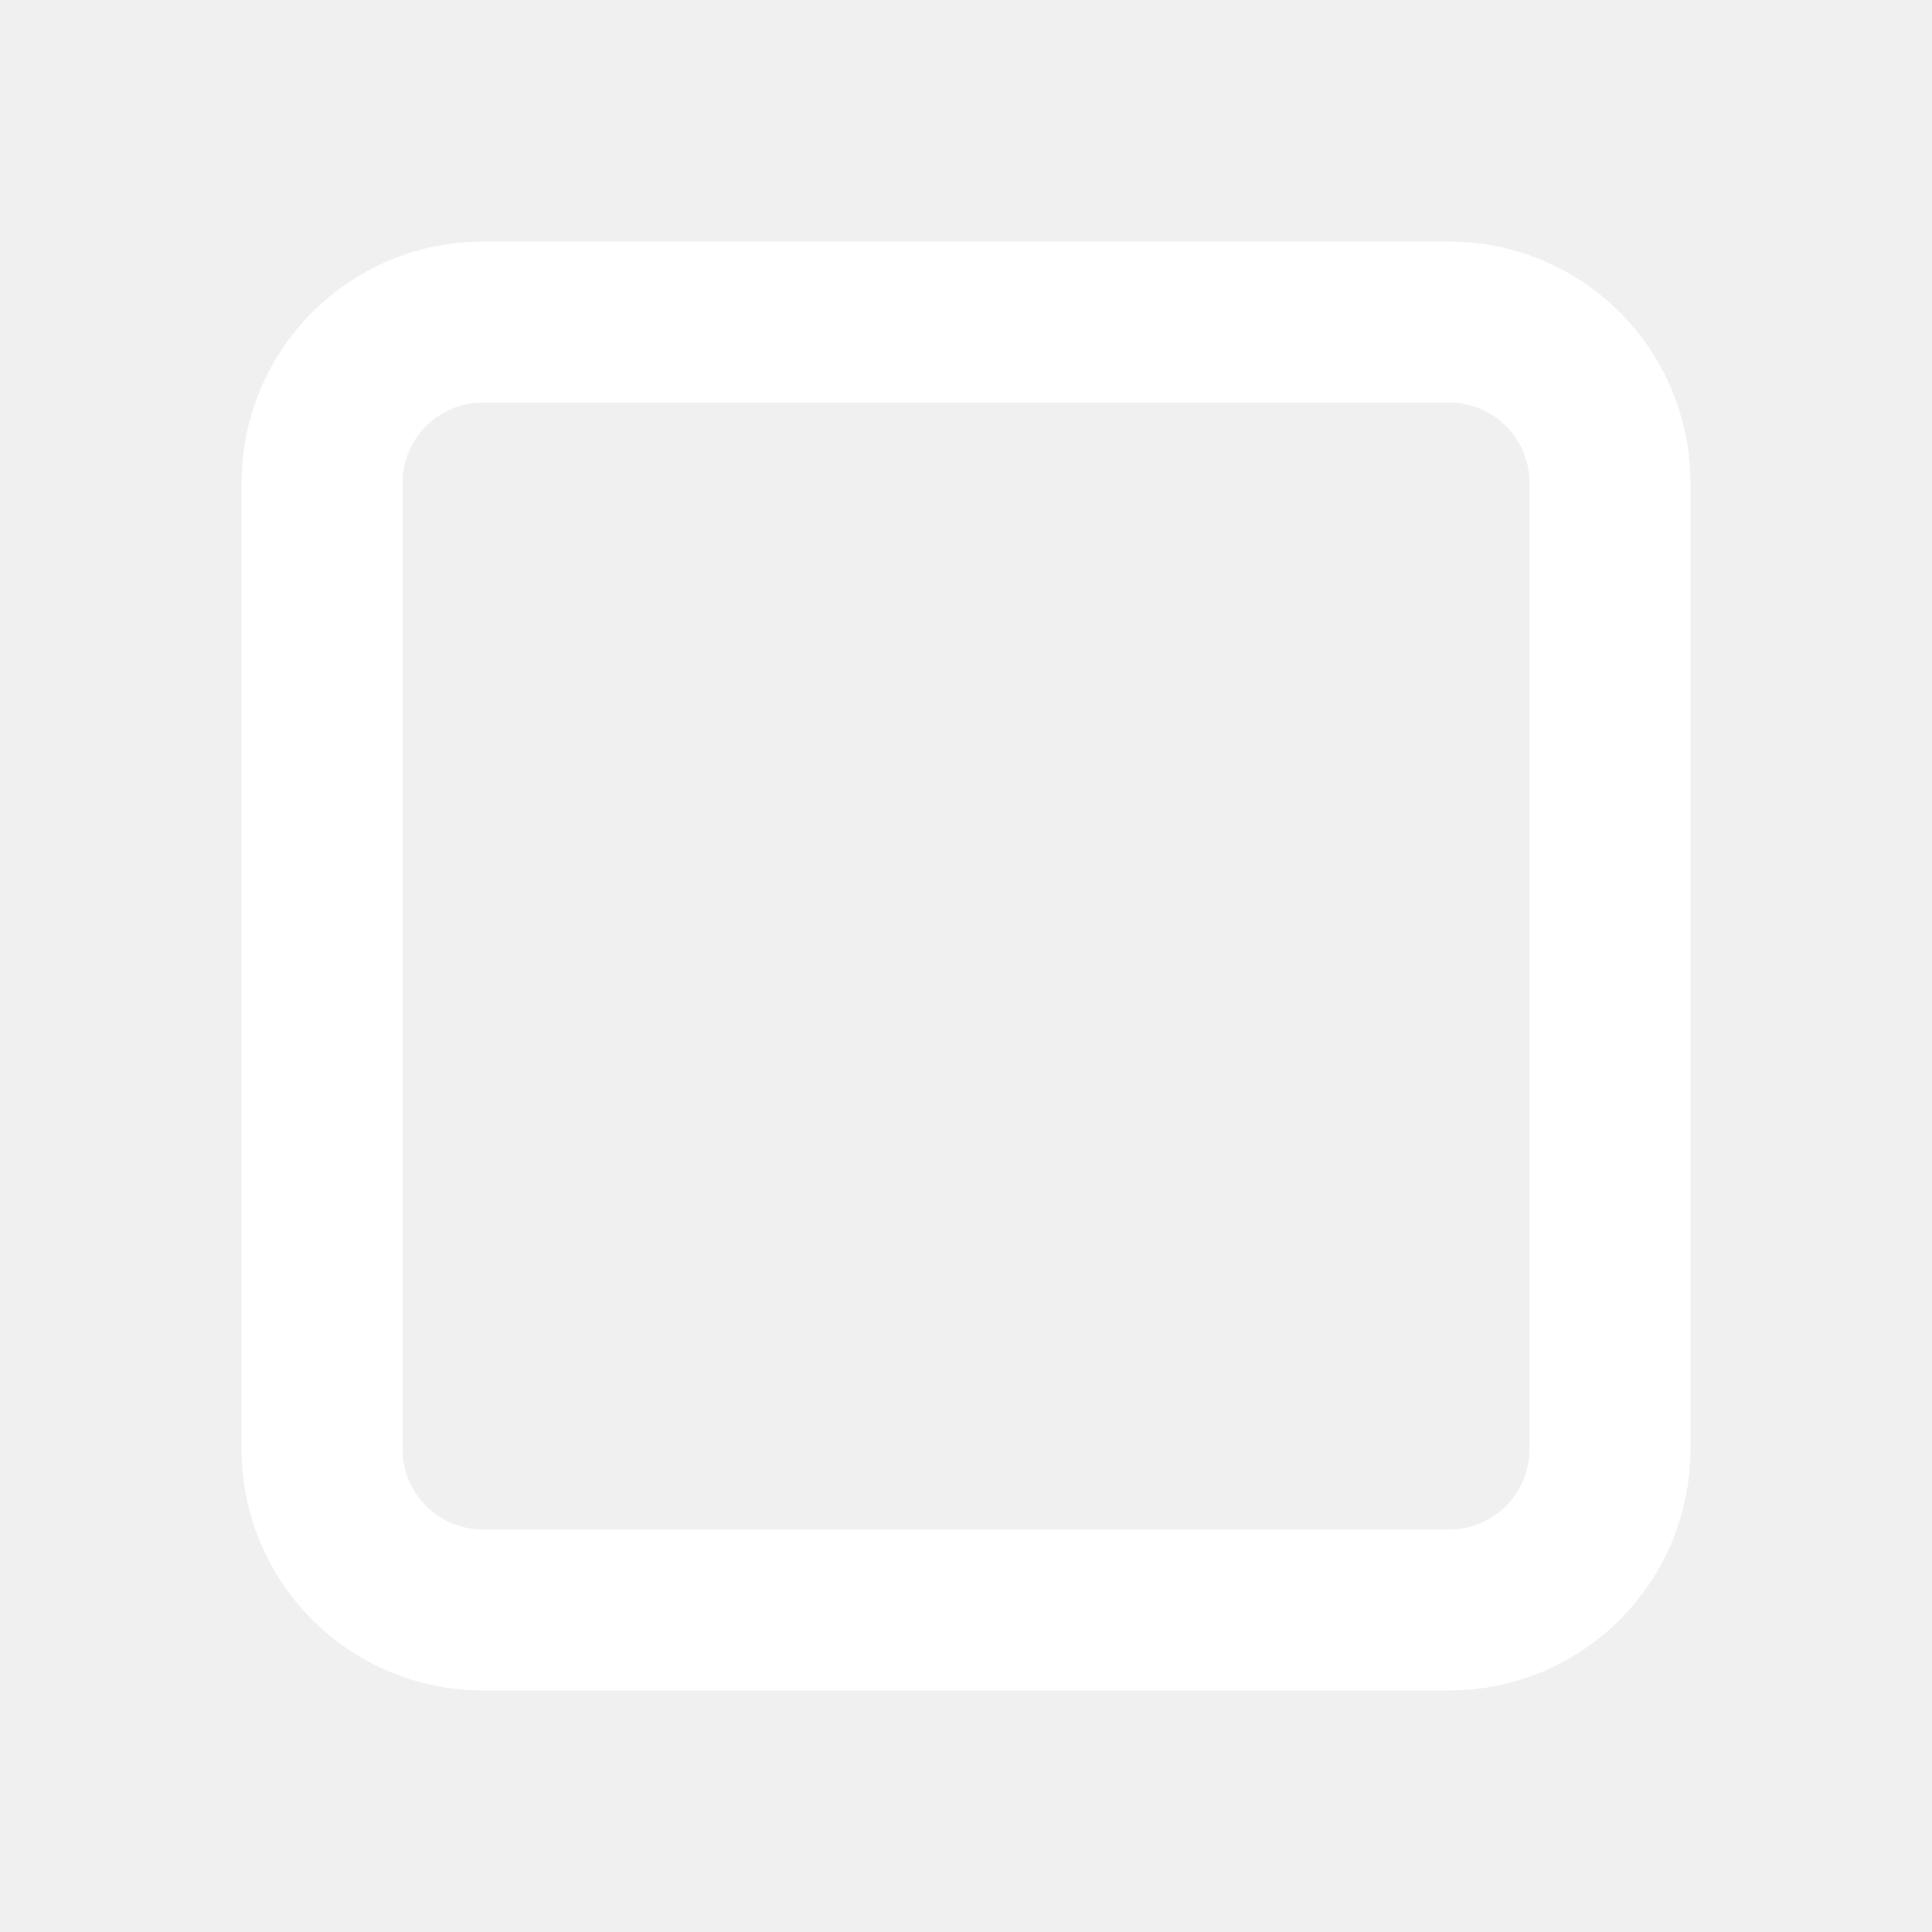
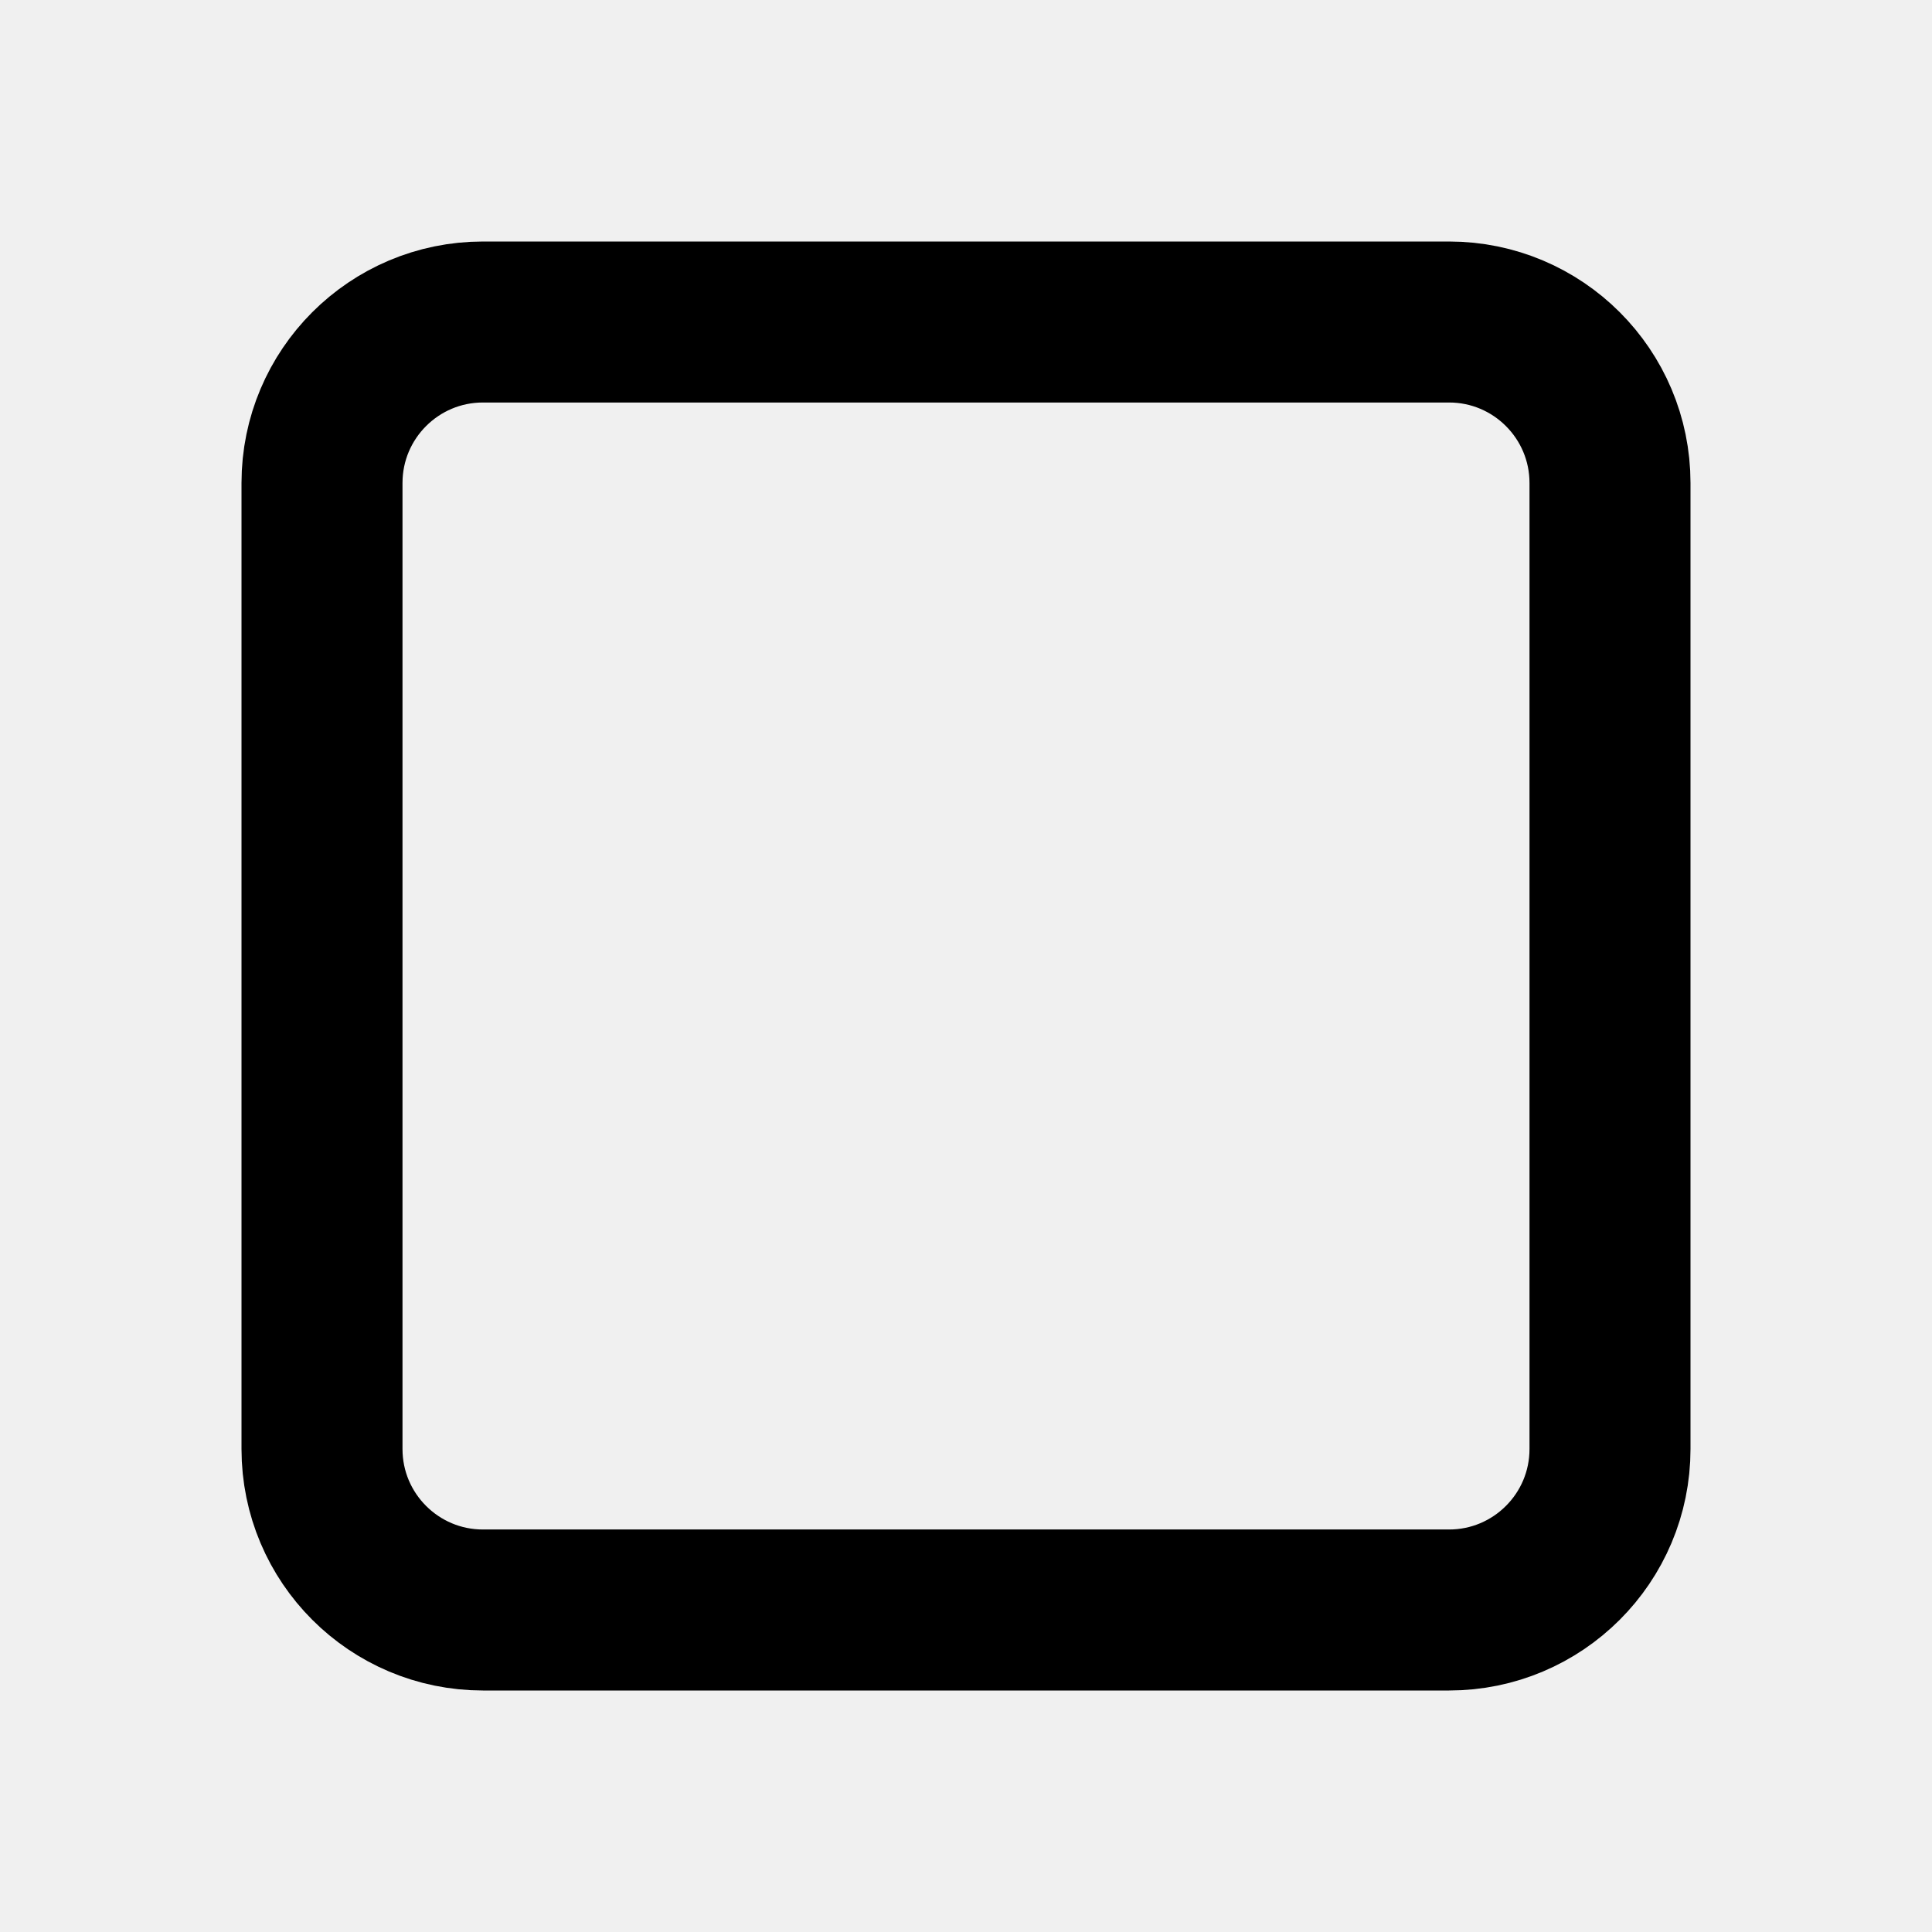
- <svg xmlns="http://www.w3.org/2000/svg" viewBox="0 0 24 24" fill="none" stroke="white" stroke-width="2" stroke-linecap="round" stroke-linejoin="round">
+ <svg xmlns="http://www.w3.org/2000/svg" viewBox="0 0 24 24" fill="none" stroke="currentColor" stroke-width="2" stroke-linecap="round" stroke-linejoin="round">
  <rect x="4" y="4" width="16" height="16" rx="2" />
</svg>
